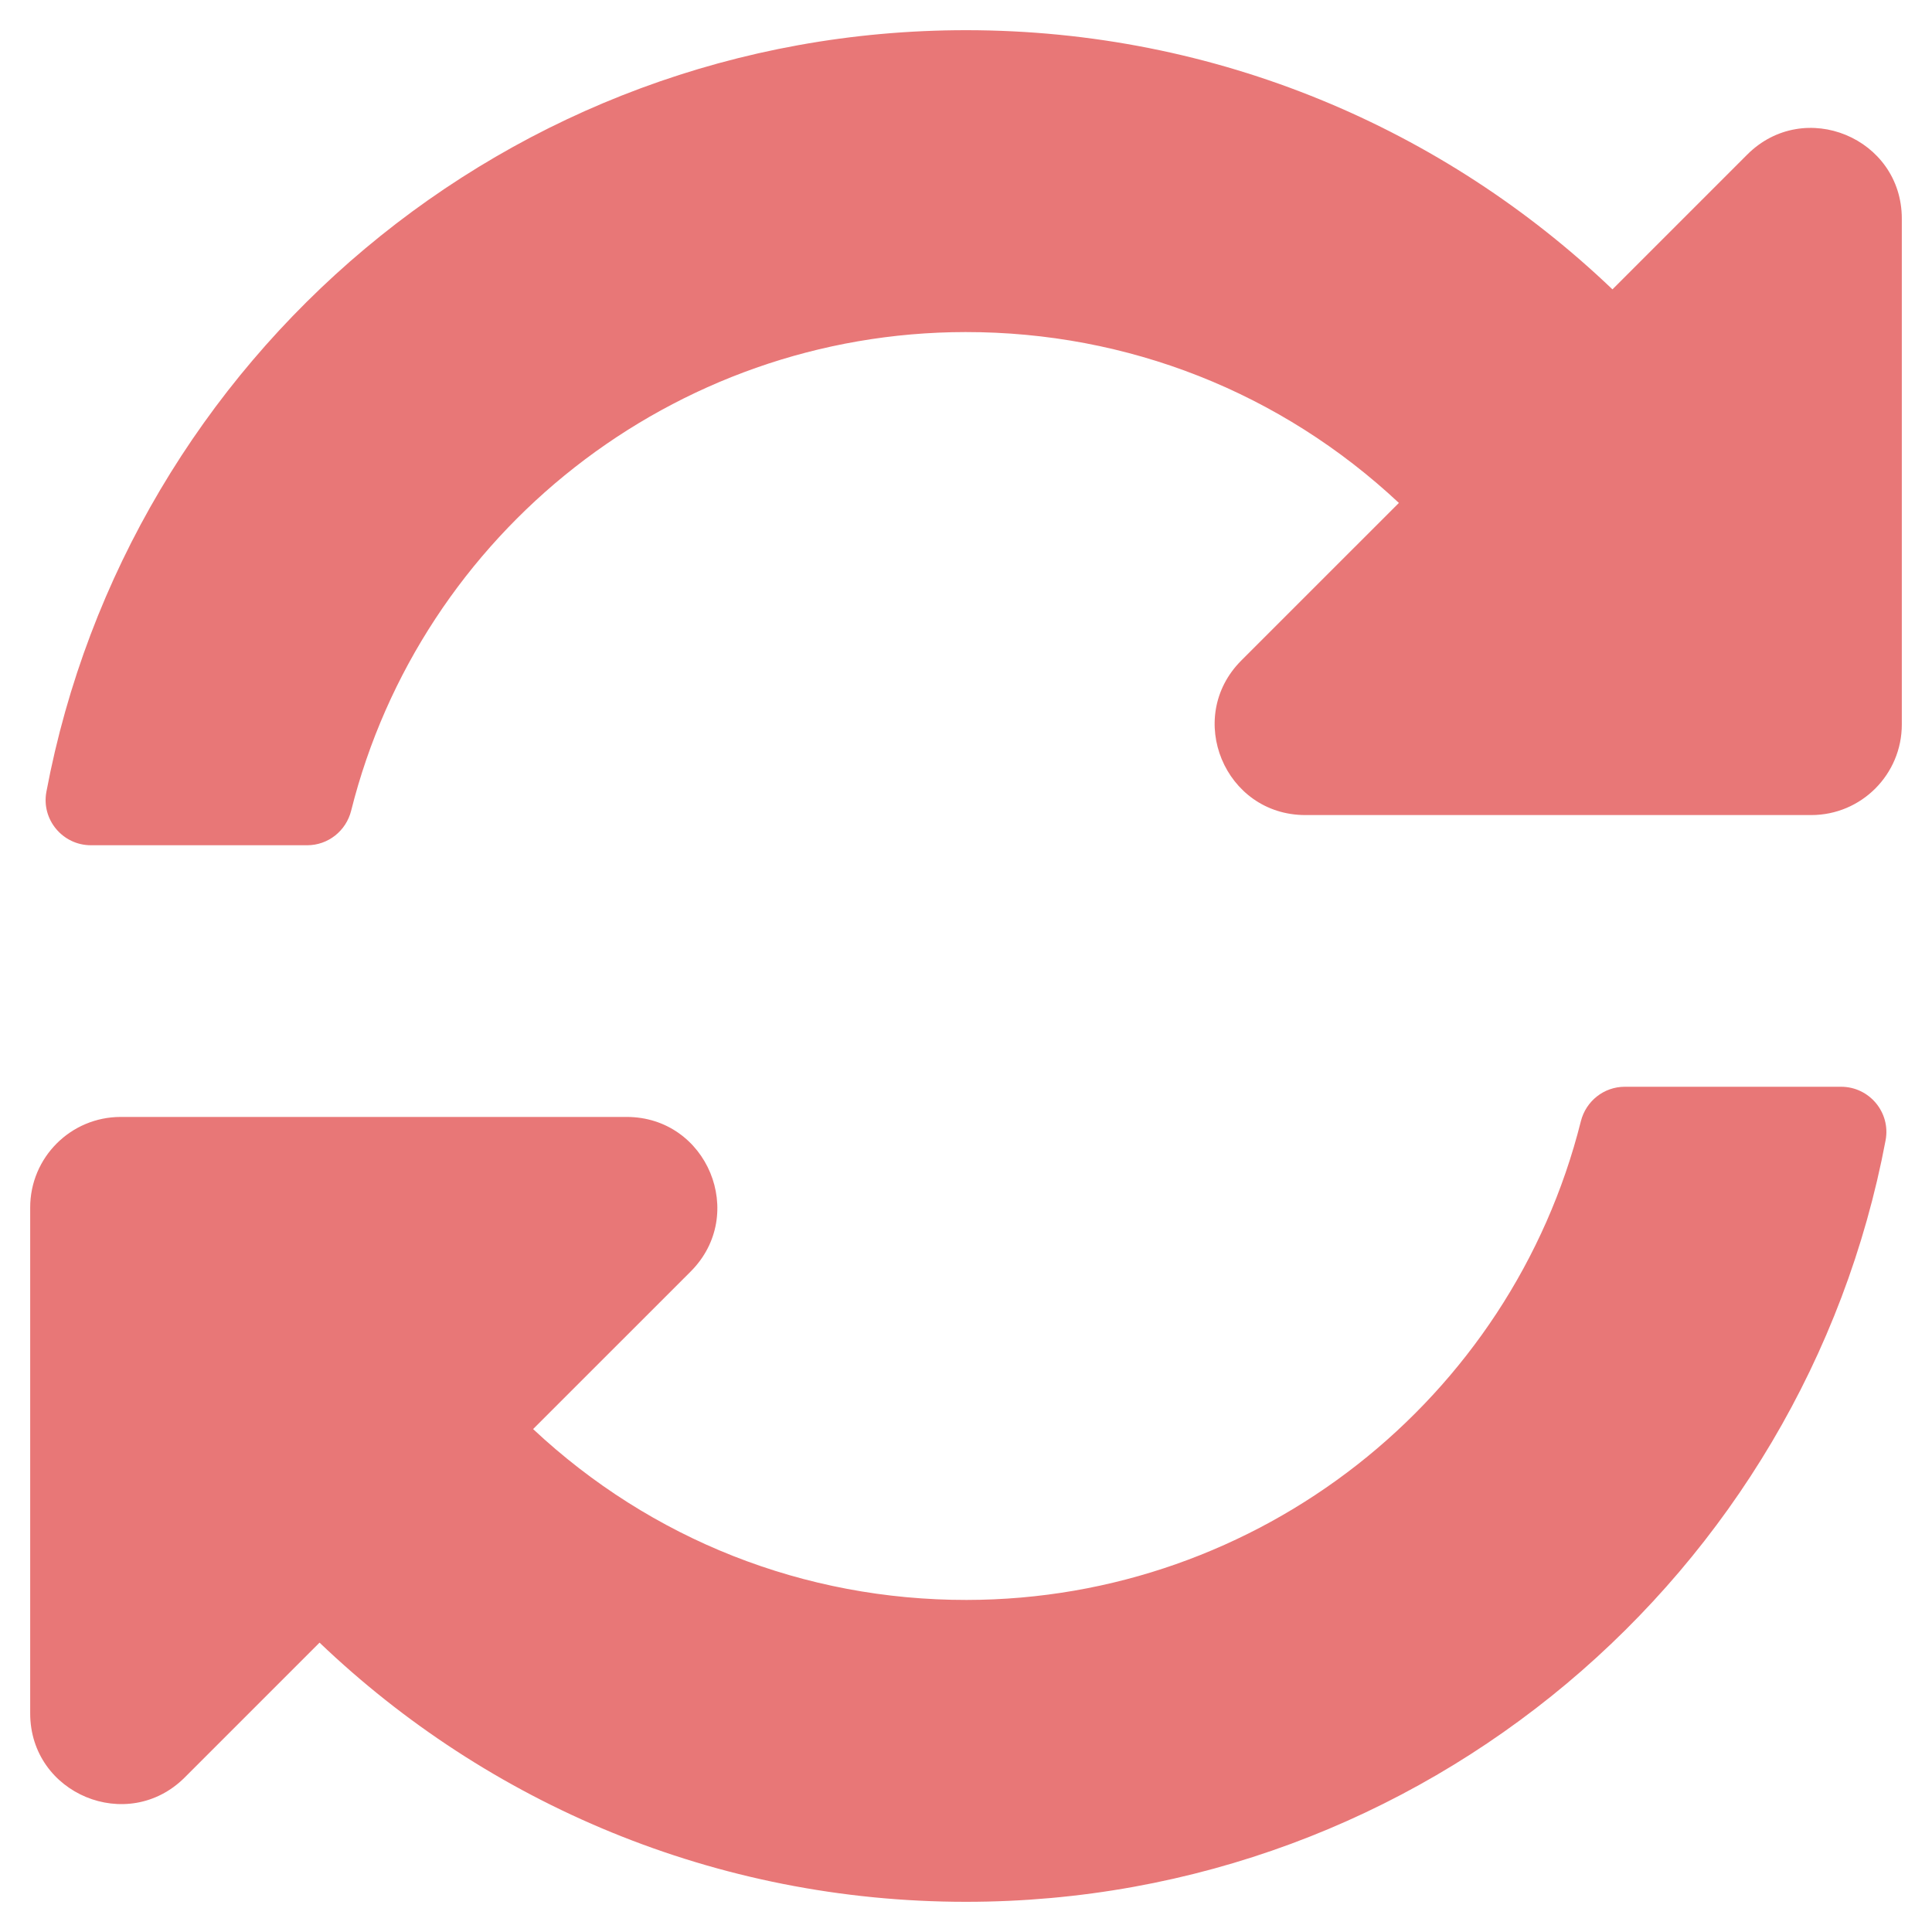
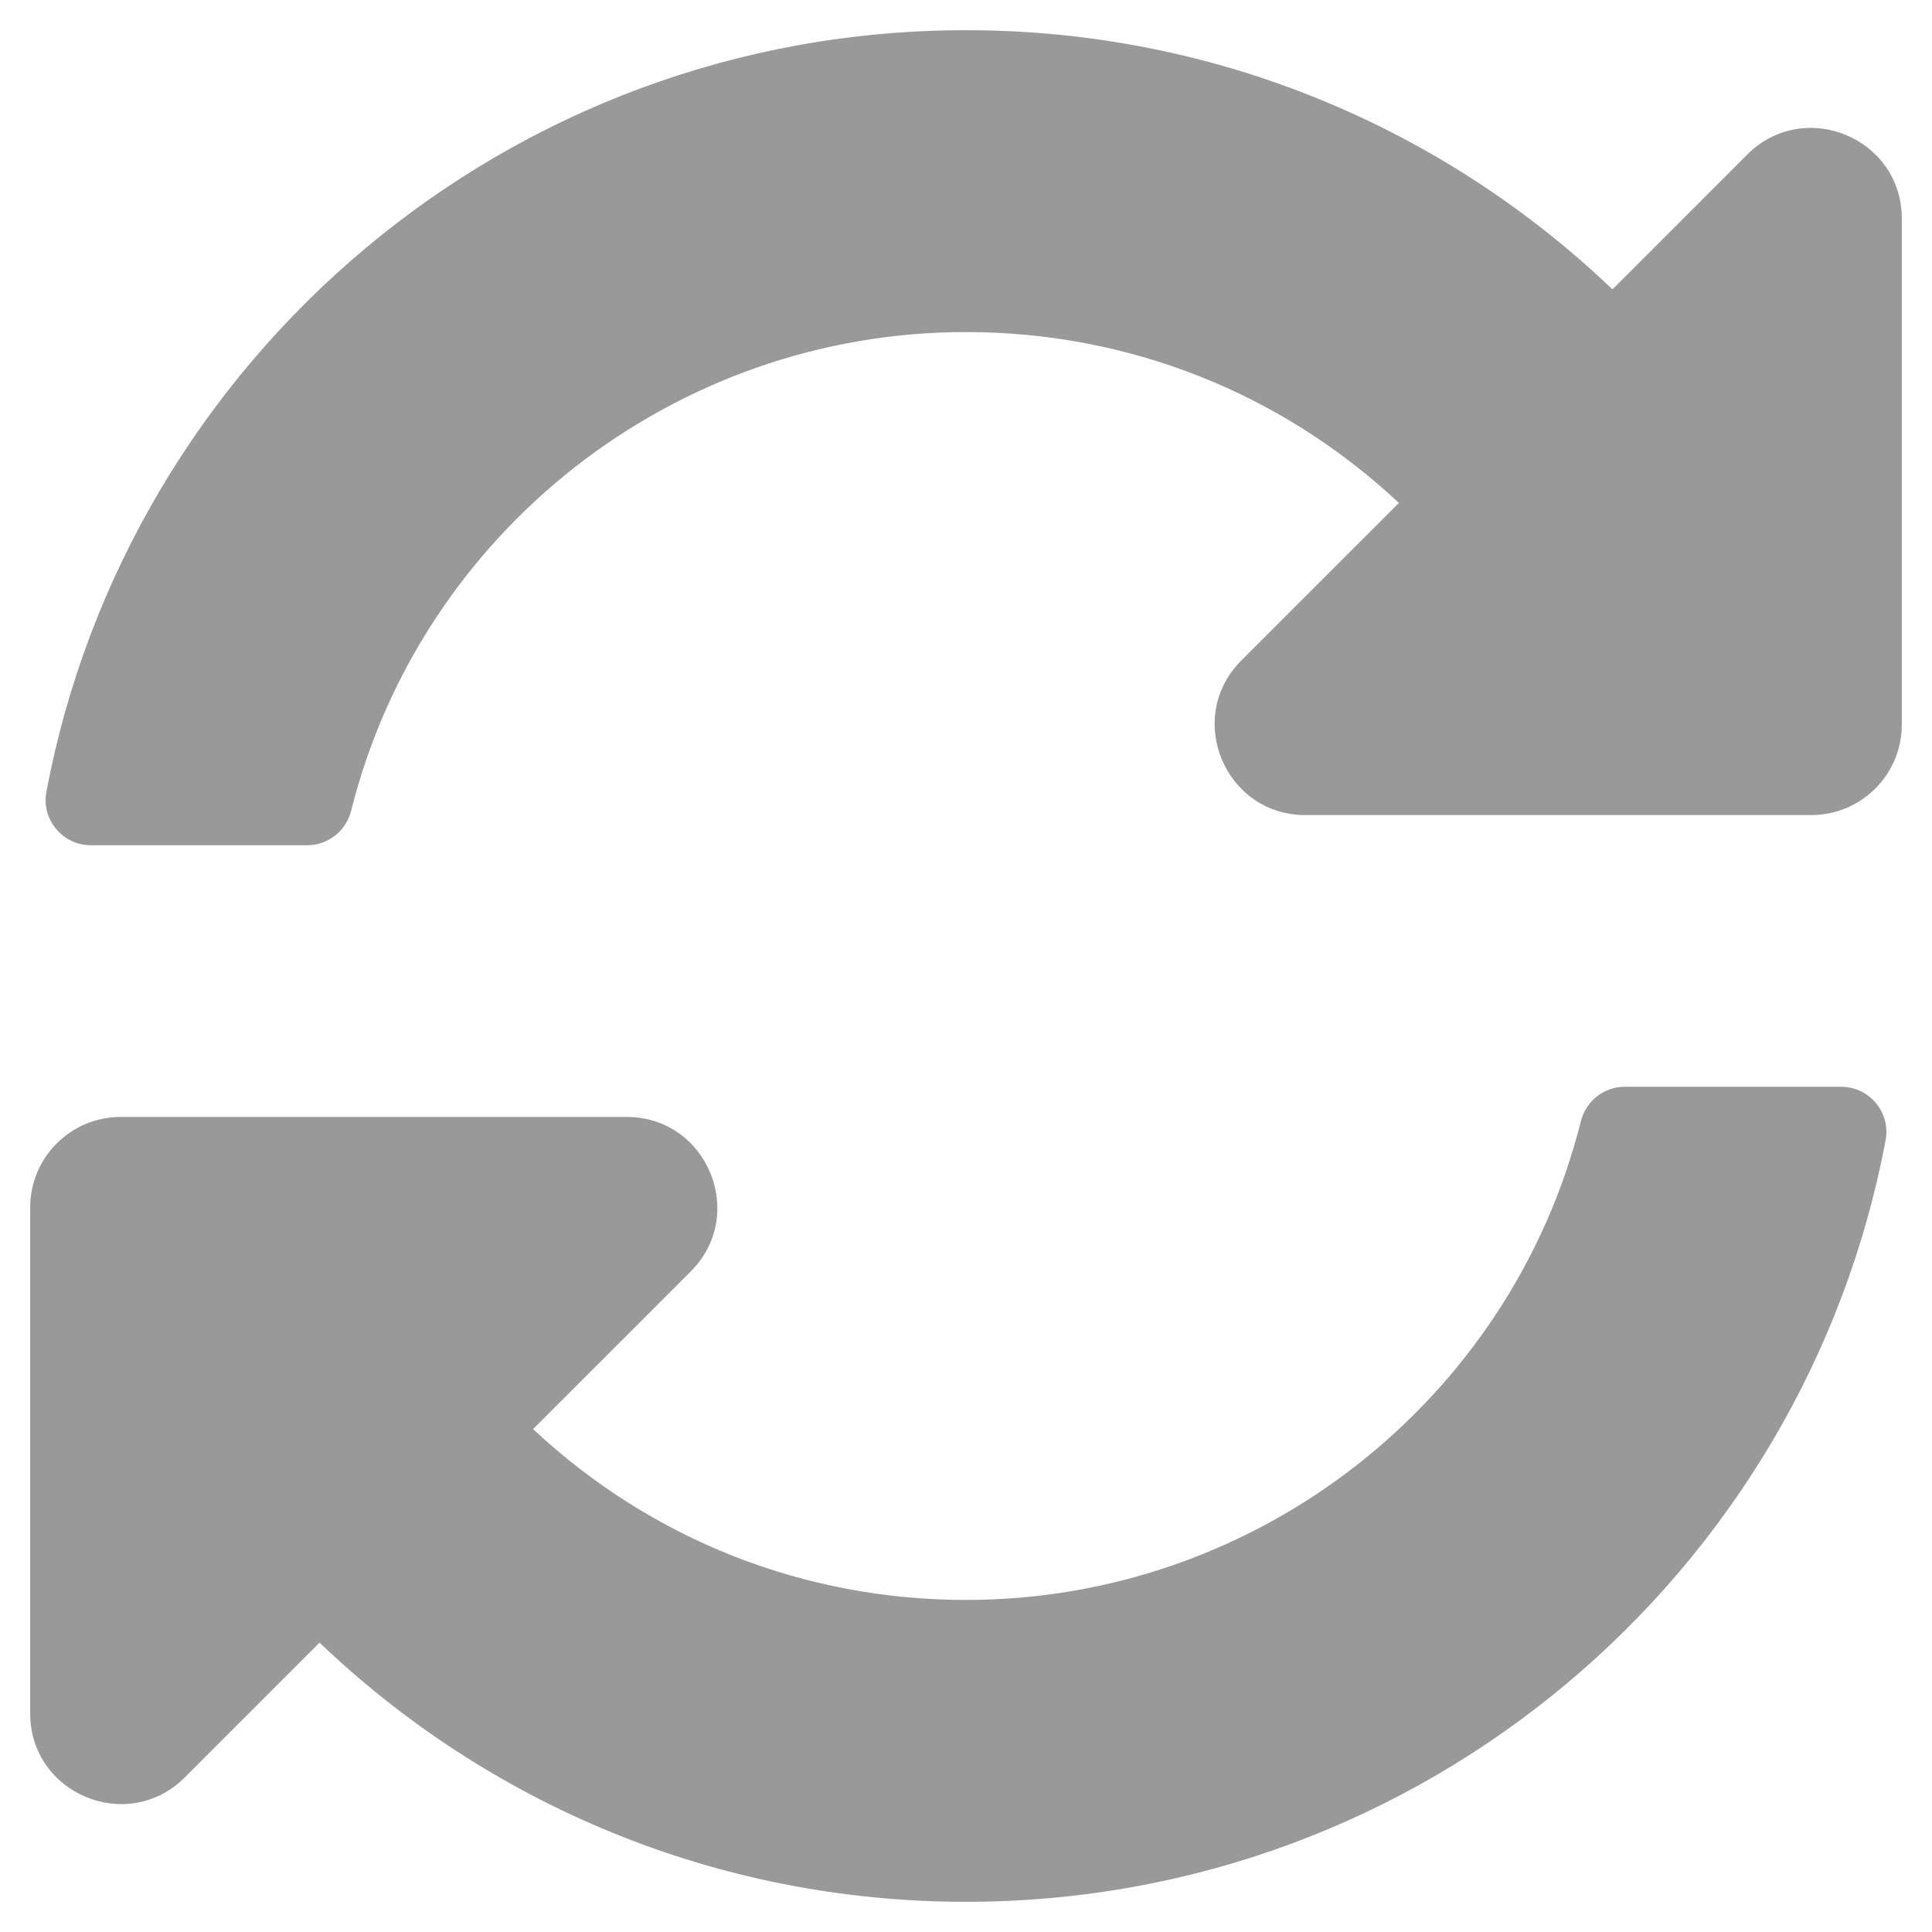
- <svg xmlns="http://www.w3.org/2000/svg" aria-hidden="true" focusable="false" data-prefix="fas" data-icon="sync-alt" class="svg-inline--fa fa-sync-alt fa-w-16" role="img" color="#E87777" viewBox="0 0 512 512">
+ <svg xmlns="http://www.w3.org/2000/svg" aria-hidden="true" focusable="false" data-prefix="fas" data-icon="sync-alt" class="svg-inline--fa fa-sync-alt fa-w-16" role="img" color="#999" viewBox="0 0 512 512">
  <path fill="currentColor" d="M370.72 133.28C339.458 104.008 298.888 87.962 255.848 88c-77.458.068-144.328 53.178-162.791 126.85-1.344 5.363-6.122 9.15-11.651 9.15H24.103c-7.498 0-13.194-6.807-11.807-14.176C33.933 94.924 134.813 8 256 8c66.448 0 126.791 26.136 171.315 68.685L463.03 40.97C478.149 25.851 504 36.559 504 57.941V192c0 13.255-10.745 24-24 24H345.941c-21.382 0-32.09-25.851-16.971-40.971l41.75-41.749zM32 296h134.059c21.382 0 32.09 25.851 16.971 40.971l-41.75 41.75c31.262 29.273 71.835 45.319 114.876 45.28 77.418-.07 144.315-53.144 162.787-126.849 1.344-5.363 6.122-9.15 11.651-9.15h57.304c7.498 0 13.194 6.807 11.807 14.176C478.067 417.076 377.187 504 256 504c-66.448 0-126.791-26.136-171.315-68.685L48.97 471.03C33.851 486.149 8 475.441 8 454.059V320c0-13.255 10.745-24 24-24z" />
</svg>
